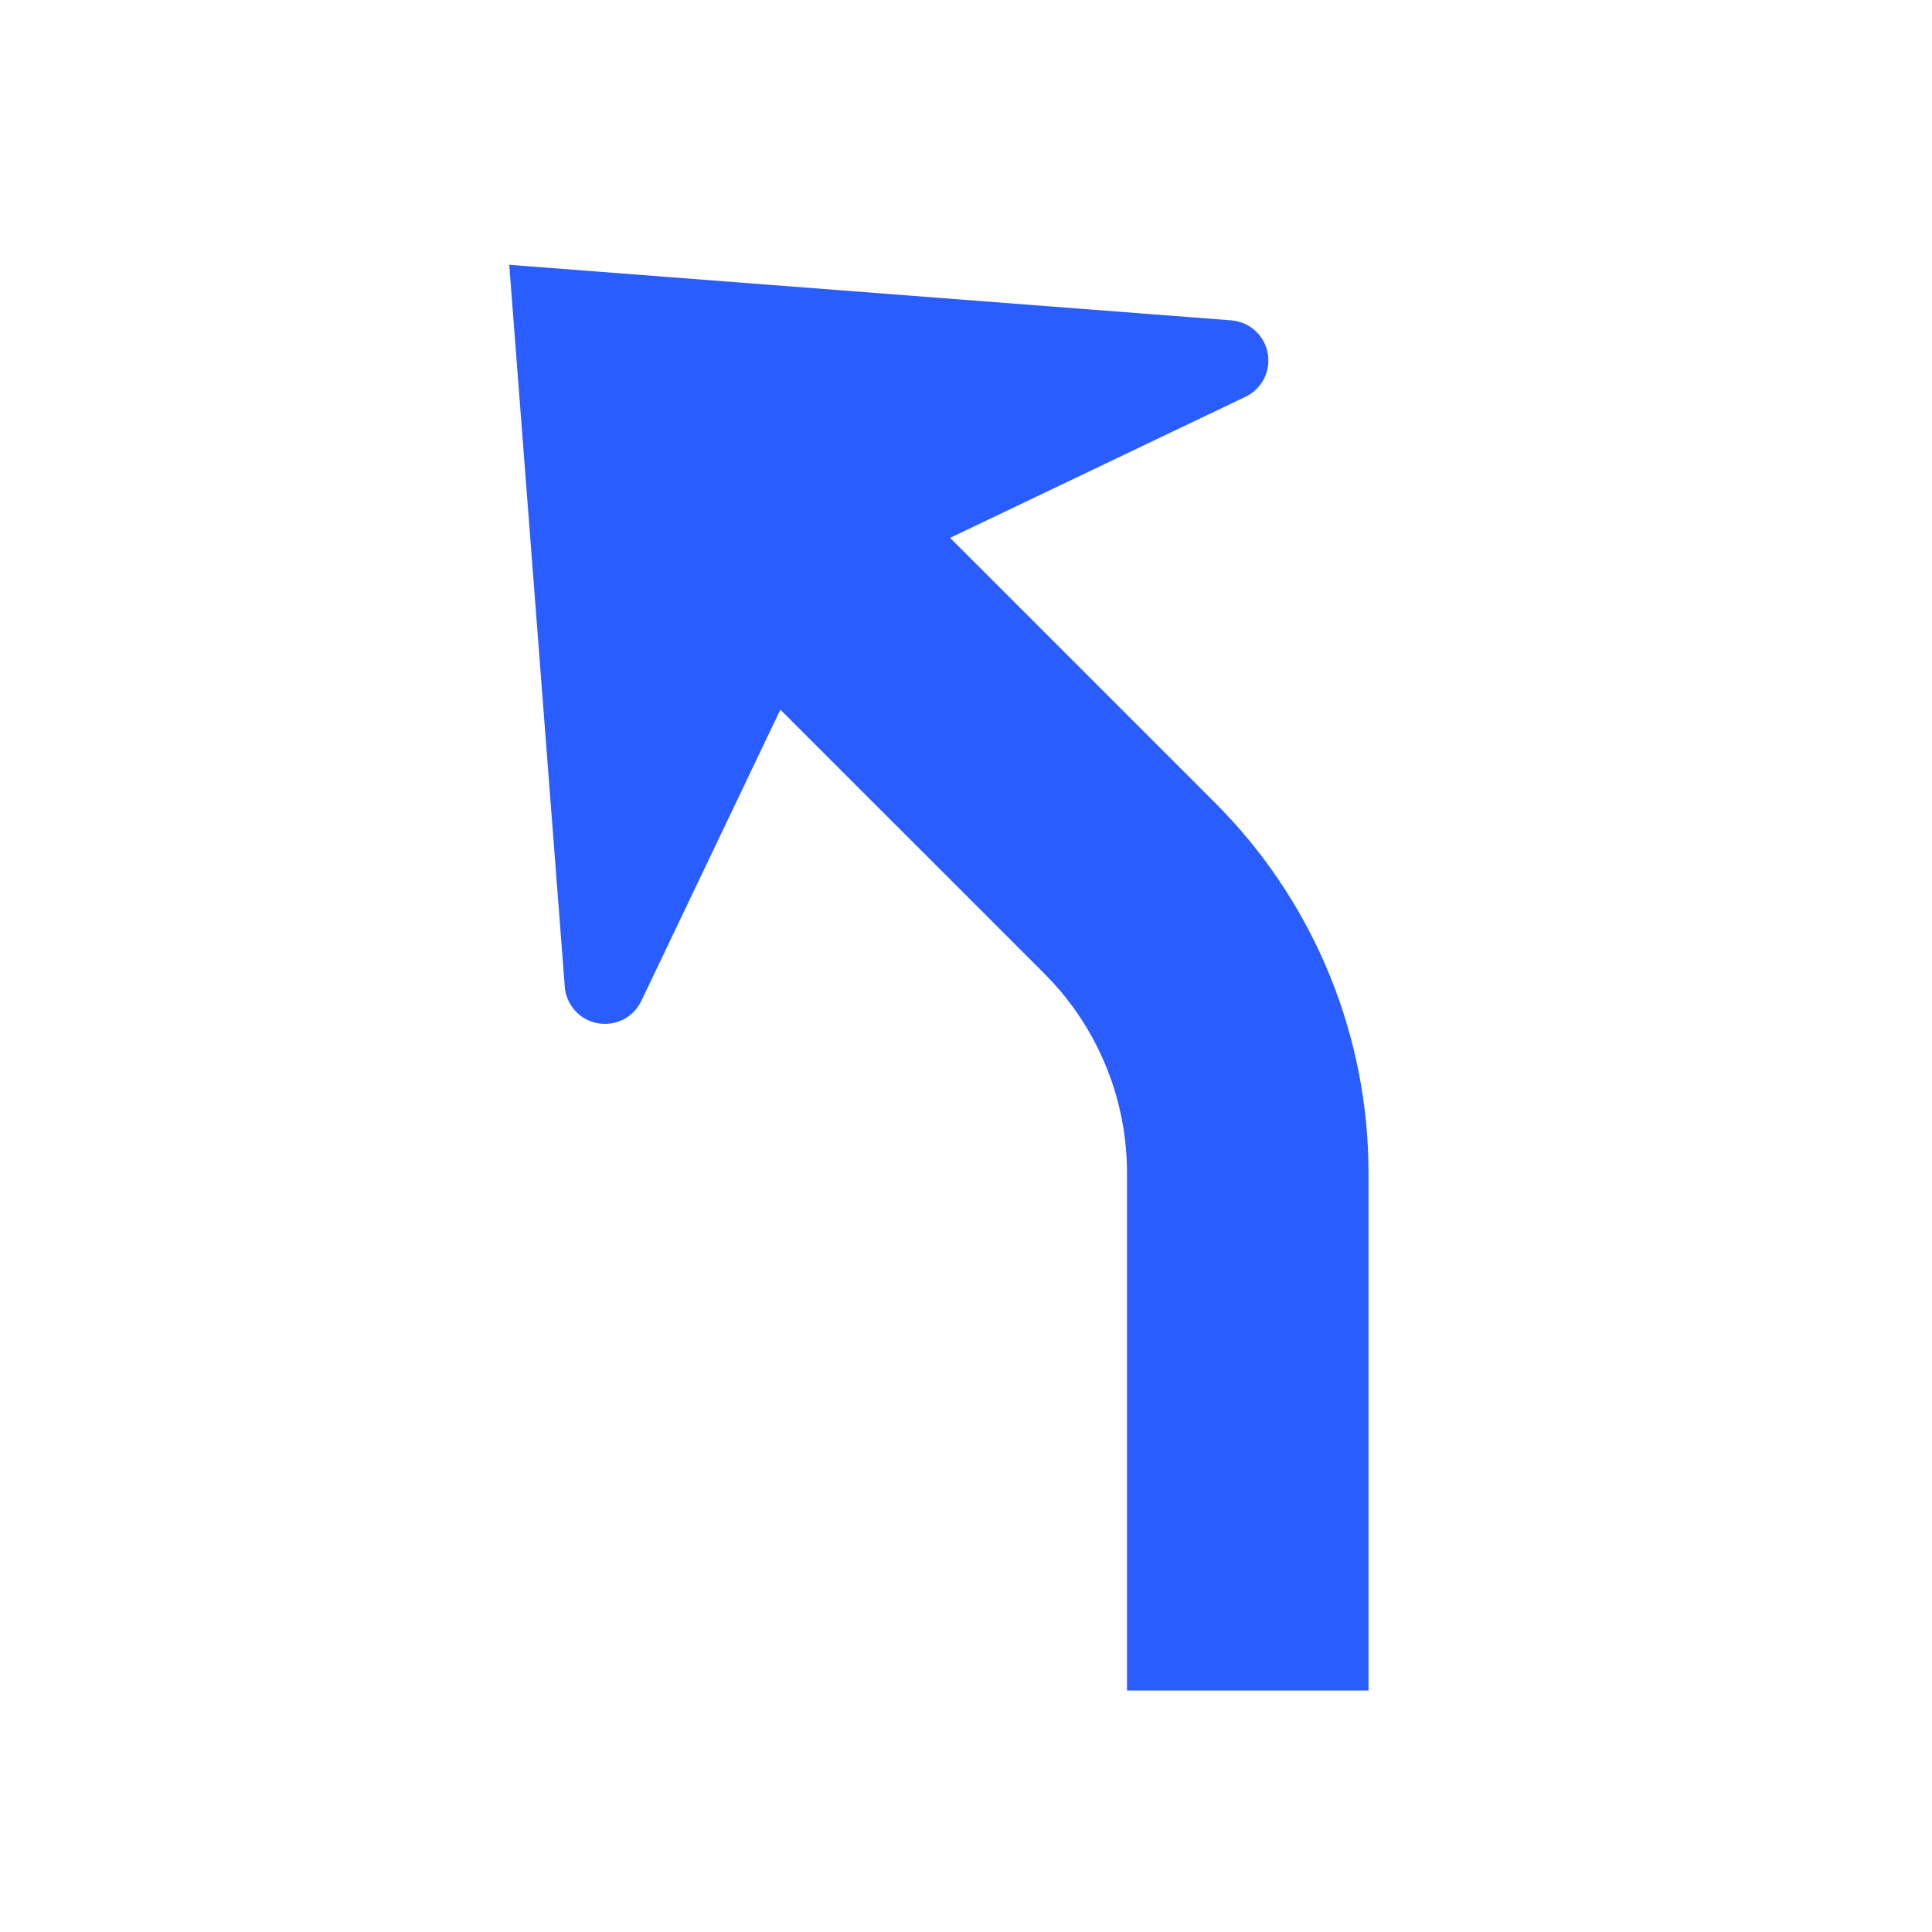
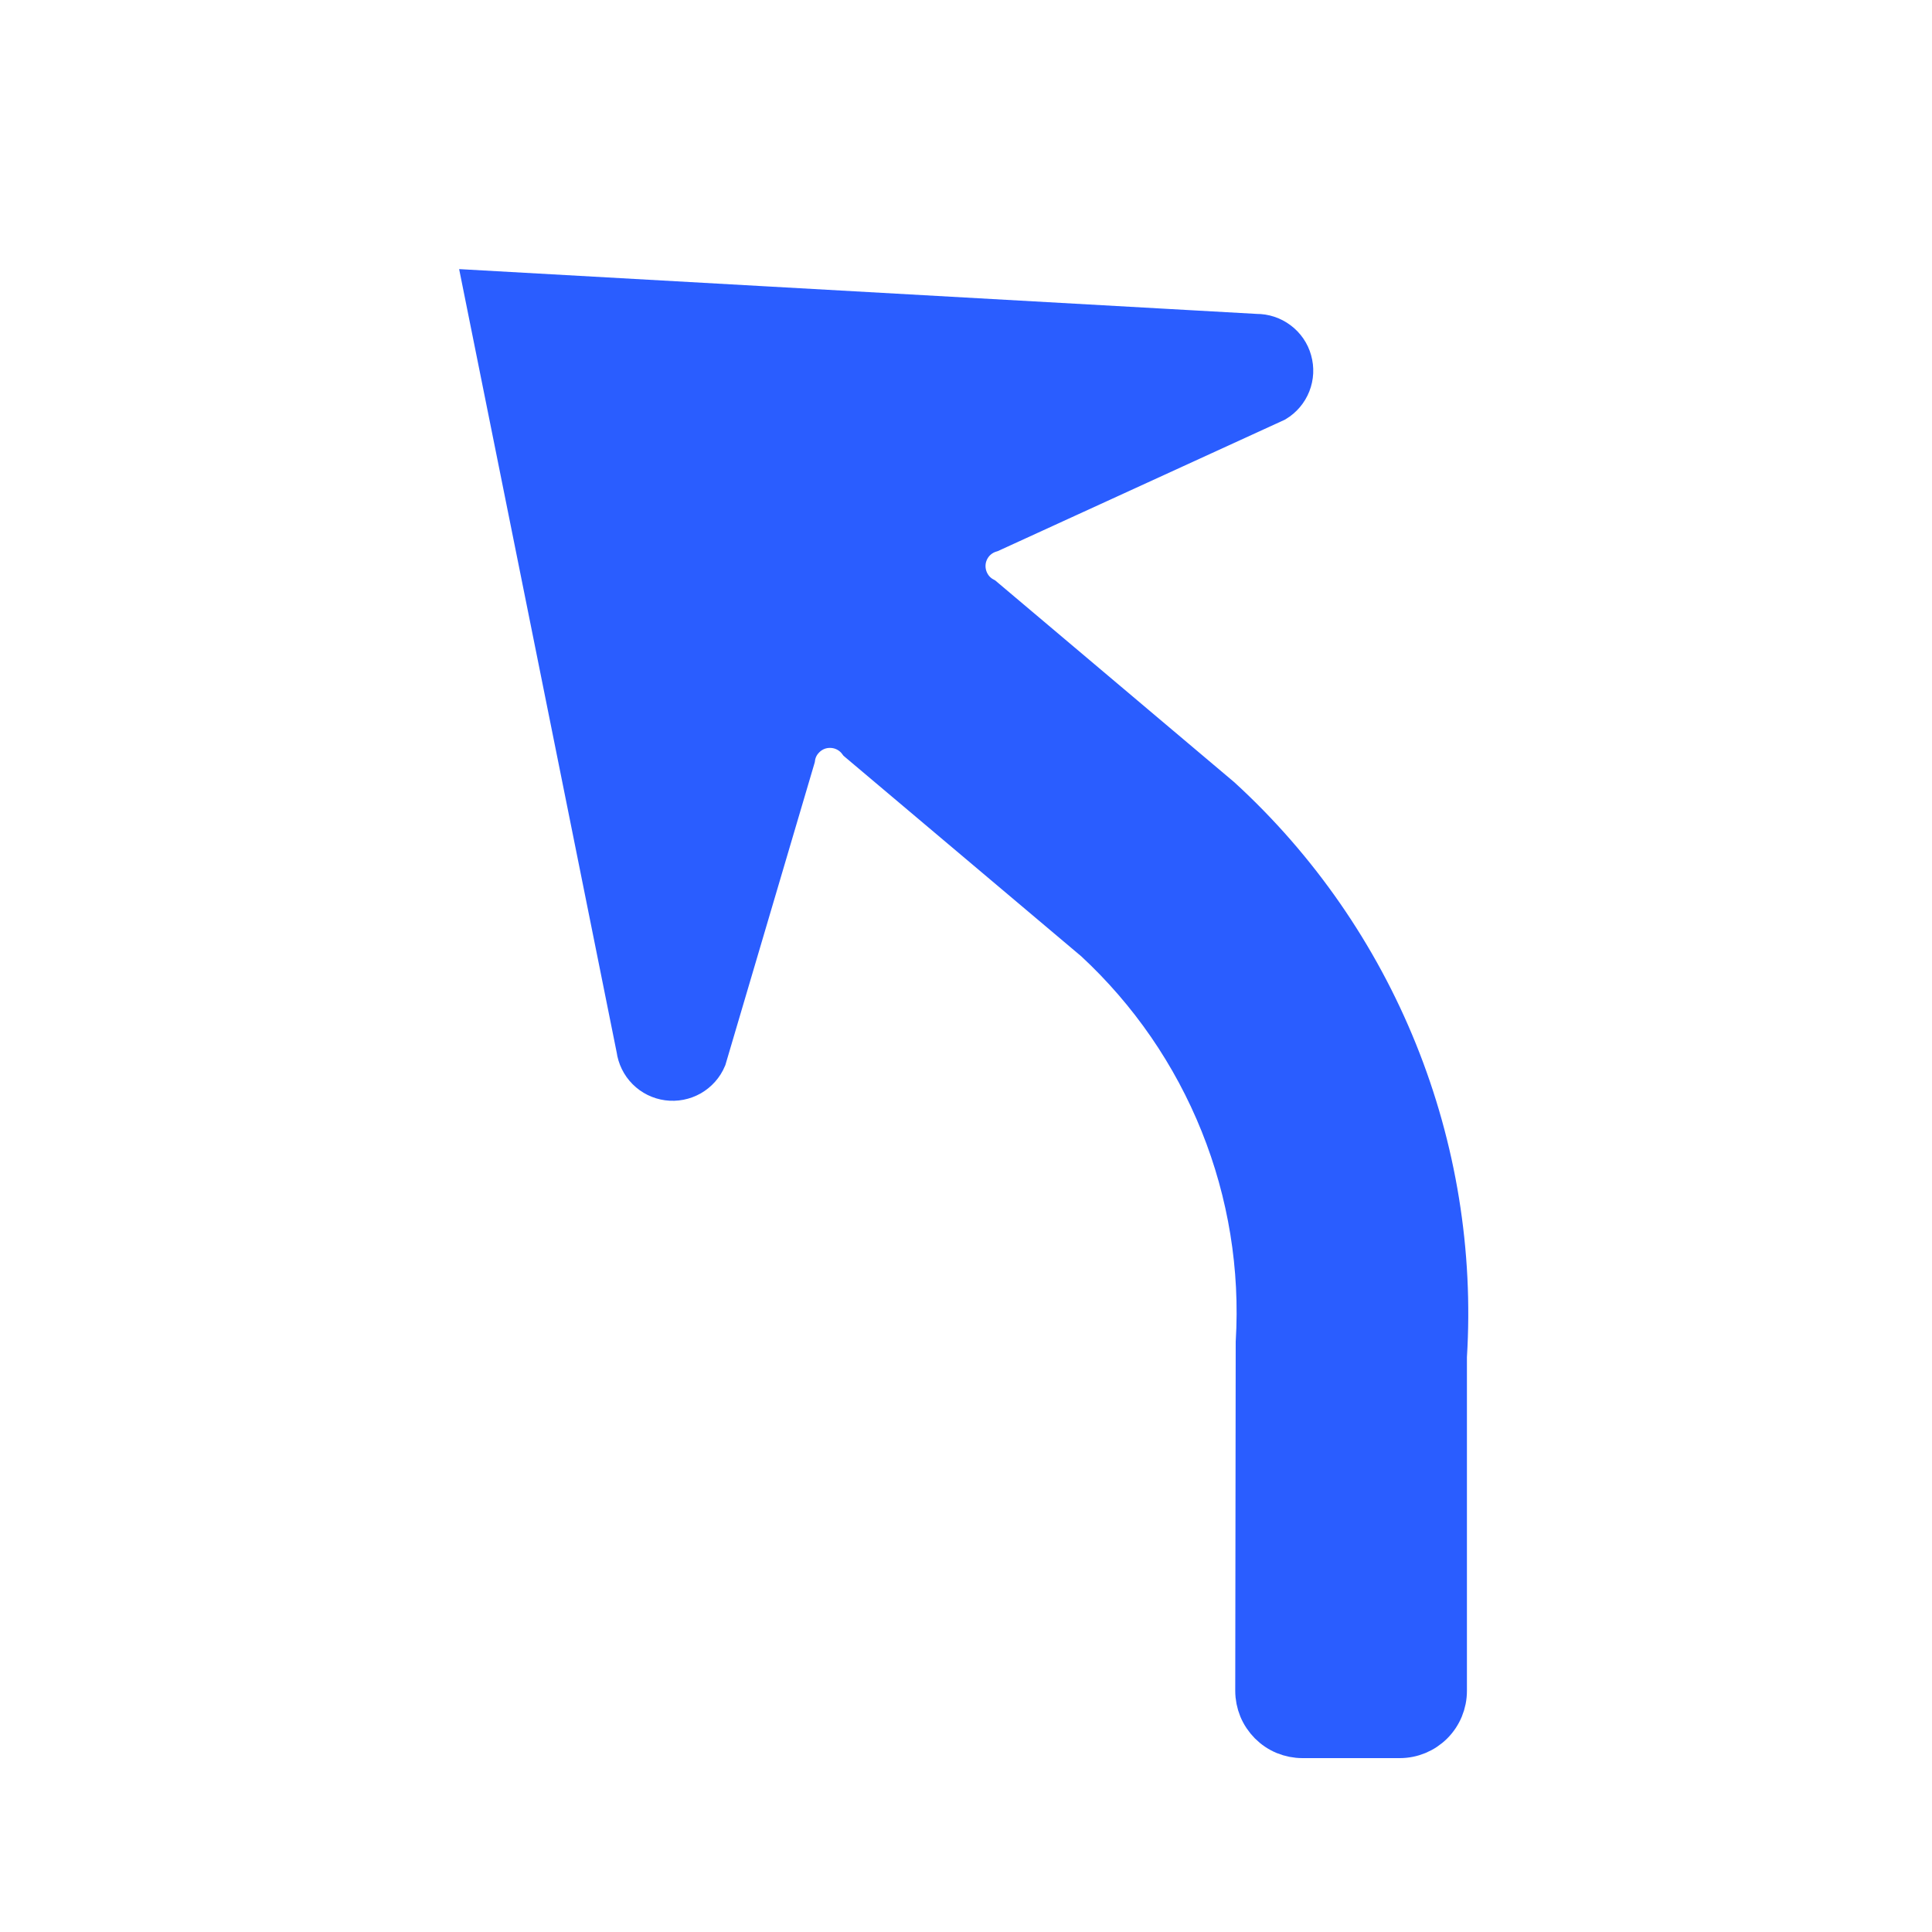
- <svg xmlns="http://www.w3.org/2000/svg" width="48" height="48" viewBox="0 0 48 48" fill="none">
-   <path d="M12.652 6.579L30.589 7.959C31.14 8.001 31.552 8.482 31.509 9.033C31.482 9.389 31.266 9.704 30.943 9.858L23.605 13.363L30.192 19.95C32.543 22.301 33.901 25.459 33.995 28.773L34 29.142V42H28V29.142C28 27.389 27.342 25.703 26.163 24.415L25.95 24.192L19.388 17.631L15.932 24.87C15.694 25.368 15.097 25.579 14.598 25.341C14.275 25.187 14.06 24.872 14.032 24.515L12.652 6.579Z" fill="#2A5DFF" />
+ <svg xmlns="http://www.w3.org/2000/svg" width="25" height="25" viewBox="0 0 25 25" fill="none">
+   <path d="M18.732 17.554V21.88C18.732 22.044 18.667 22.202 18.551 22.318C18.434 22.435 18.277 22.5 18.112 22.5H16.854C16.773 22.5 16.692 22.484 16.616 22.453C16.541 22.422 16.473 22.376 16.415 22.318C16.358 22.26 16.312 22.192 16.281 22.117C16.25 22.041 16.234 21.96 16.234 21.879L16.24 17.369C16.298 16.406 16.141 15.441 15.781 14.546C15.421 13.65 14.867 12.845 14.159 12.189L11.098 9.607C11.045 9.536 10.973 9.483 10.889 9.453C10.806 9.424 10.716 9.42 10.63 9.441C10.544 9.463 10.467 9.51 10.408 9.576C10.348 9.641 10.31 9.723 10.298 9.811L9.15 13.699C9.109 13.797 9.036 13.878 8.944 13.931C8.852 13.983 8.745 14.004 8.64 13.99C8.535 13.976 8.438 13.928 8.363 13.853C8.288 13.778 8.24 13.68 8.226 13.575L6.25 3.75L16.256 4.312C16.362 4.311 16.465 4.345 16.55 4.409C16.635 4.472 16.697 4.562 16.725 4.664C16.754 4.766 16.749 4.874 16.71 4.973C16.671 5.072 16.6 5.155 16.51 5.209L12.823 6.897C12.739 6.922 12.663 6.971 12.606 7.039C12.55 7.107 12.514 7.19 12.505 7.278C12.496 7.366 12.513 7.455 12.554 7.533C12.595 7.612 12.658 7.676 12.736 7.718L15.808 10.311C16.804 11.223 17.584 12.348 18.09 13.601C18.596 14.854 18.816 16.205 18.732 17.554Z" fill="#2A5DFF" stroke="#2A5DFF" stroke-width="0.5" />
</svg>
